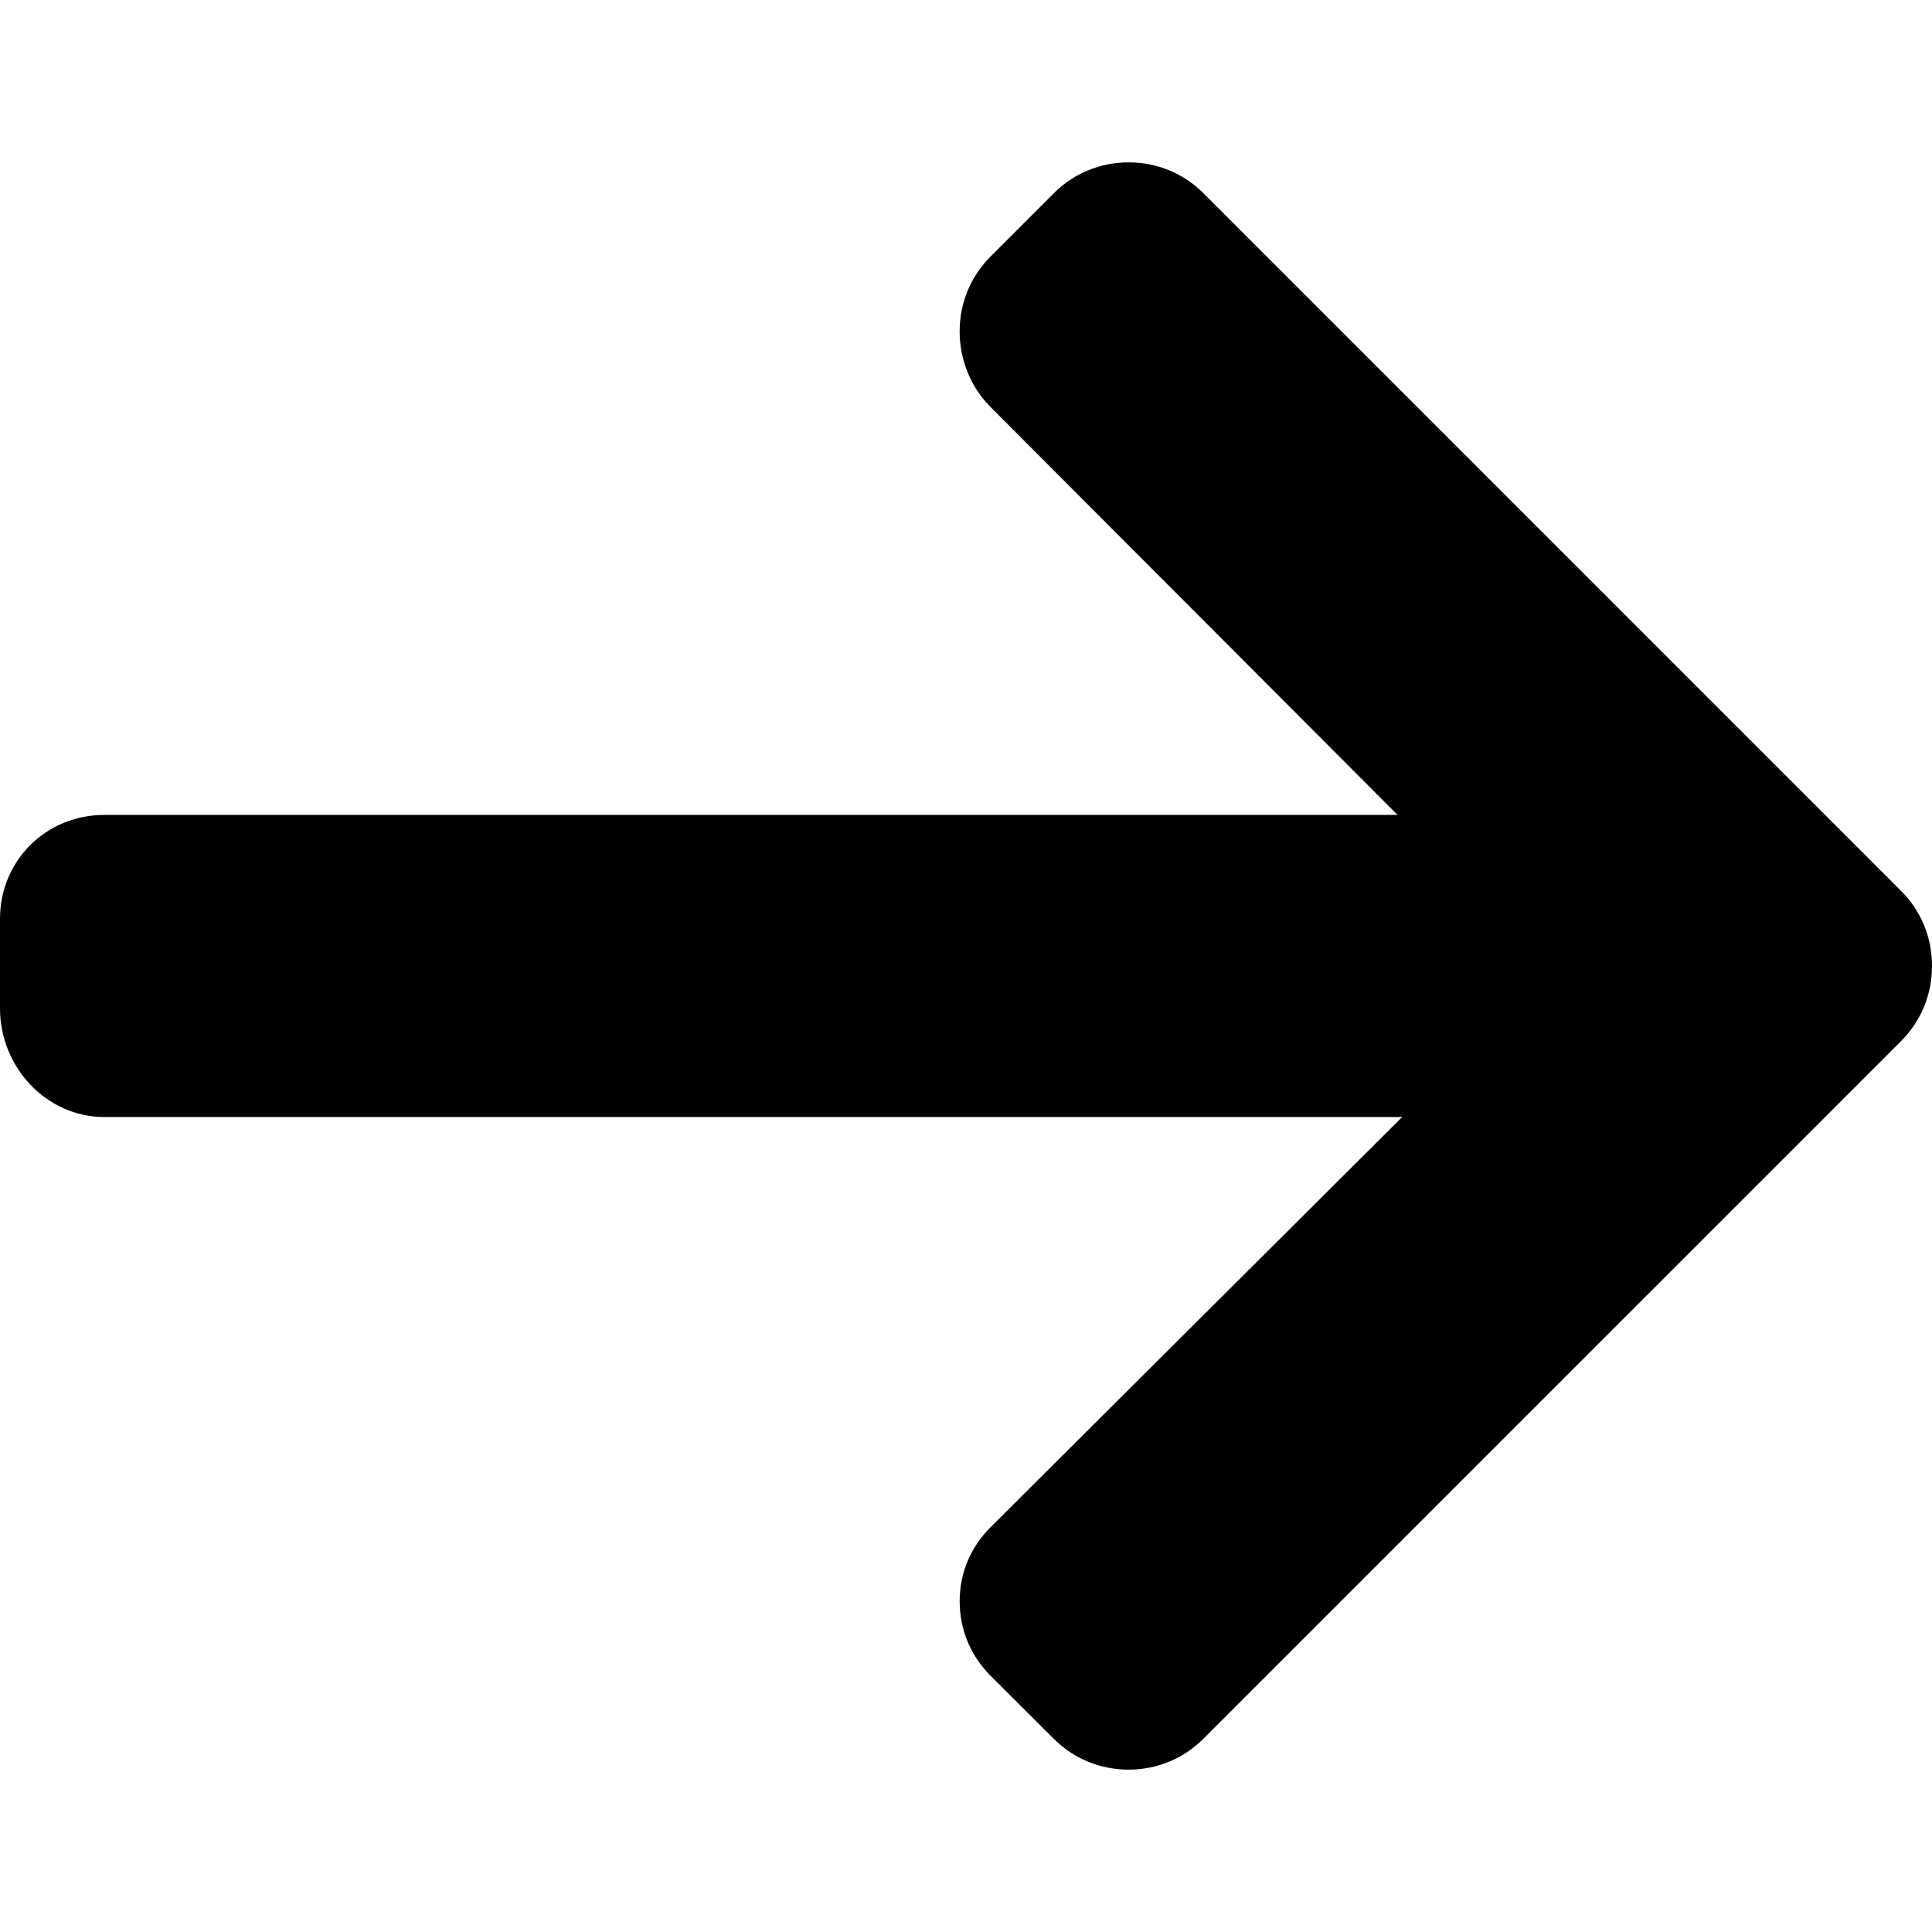
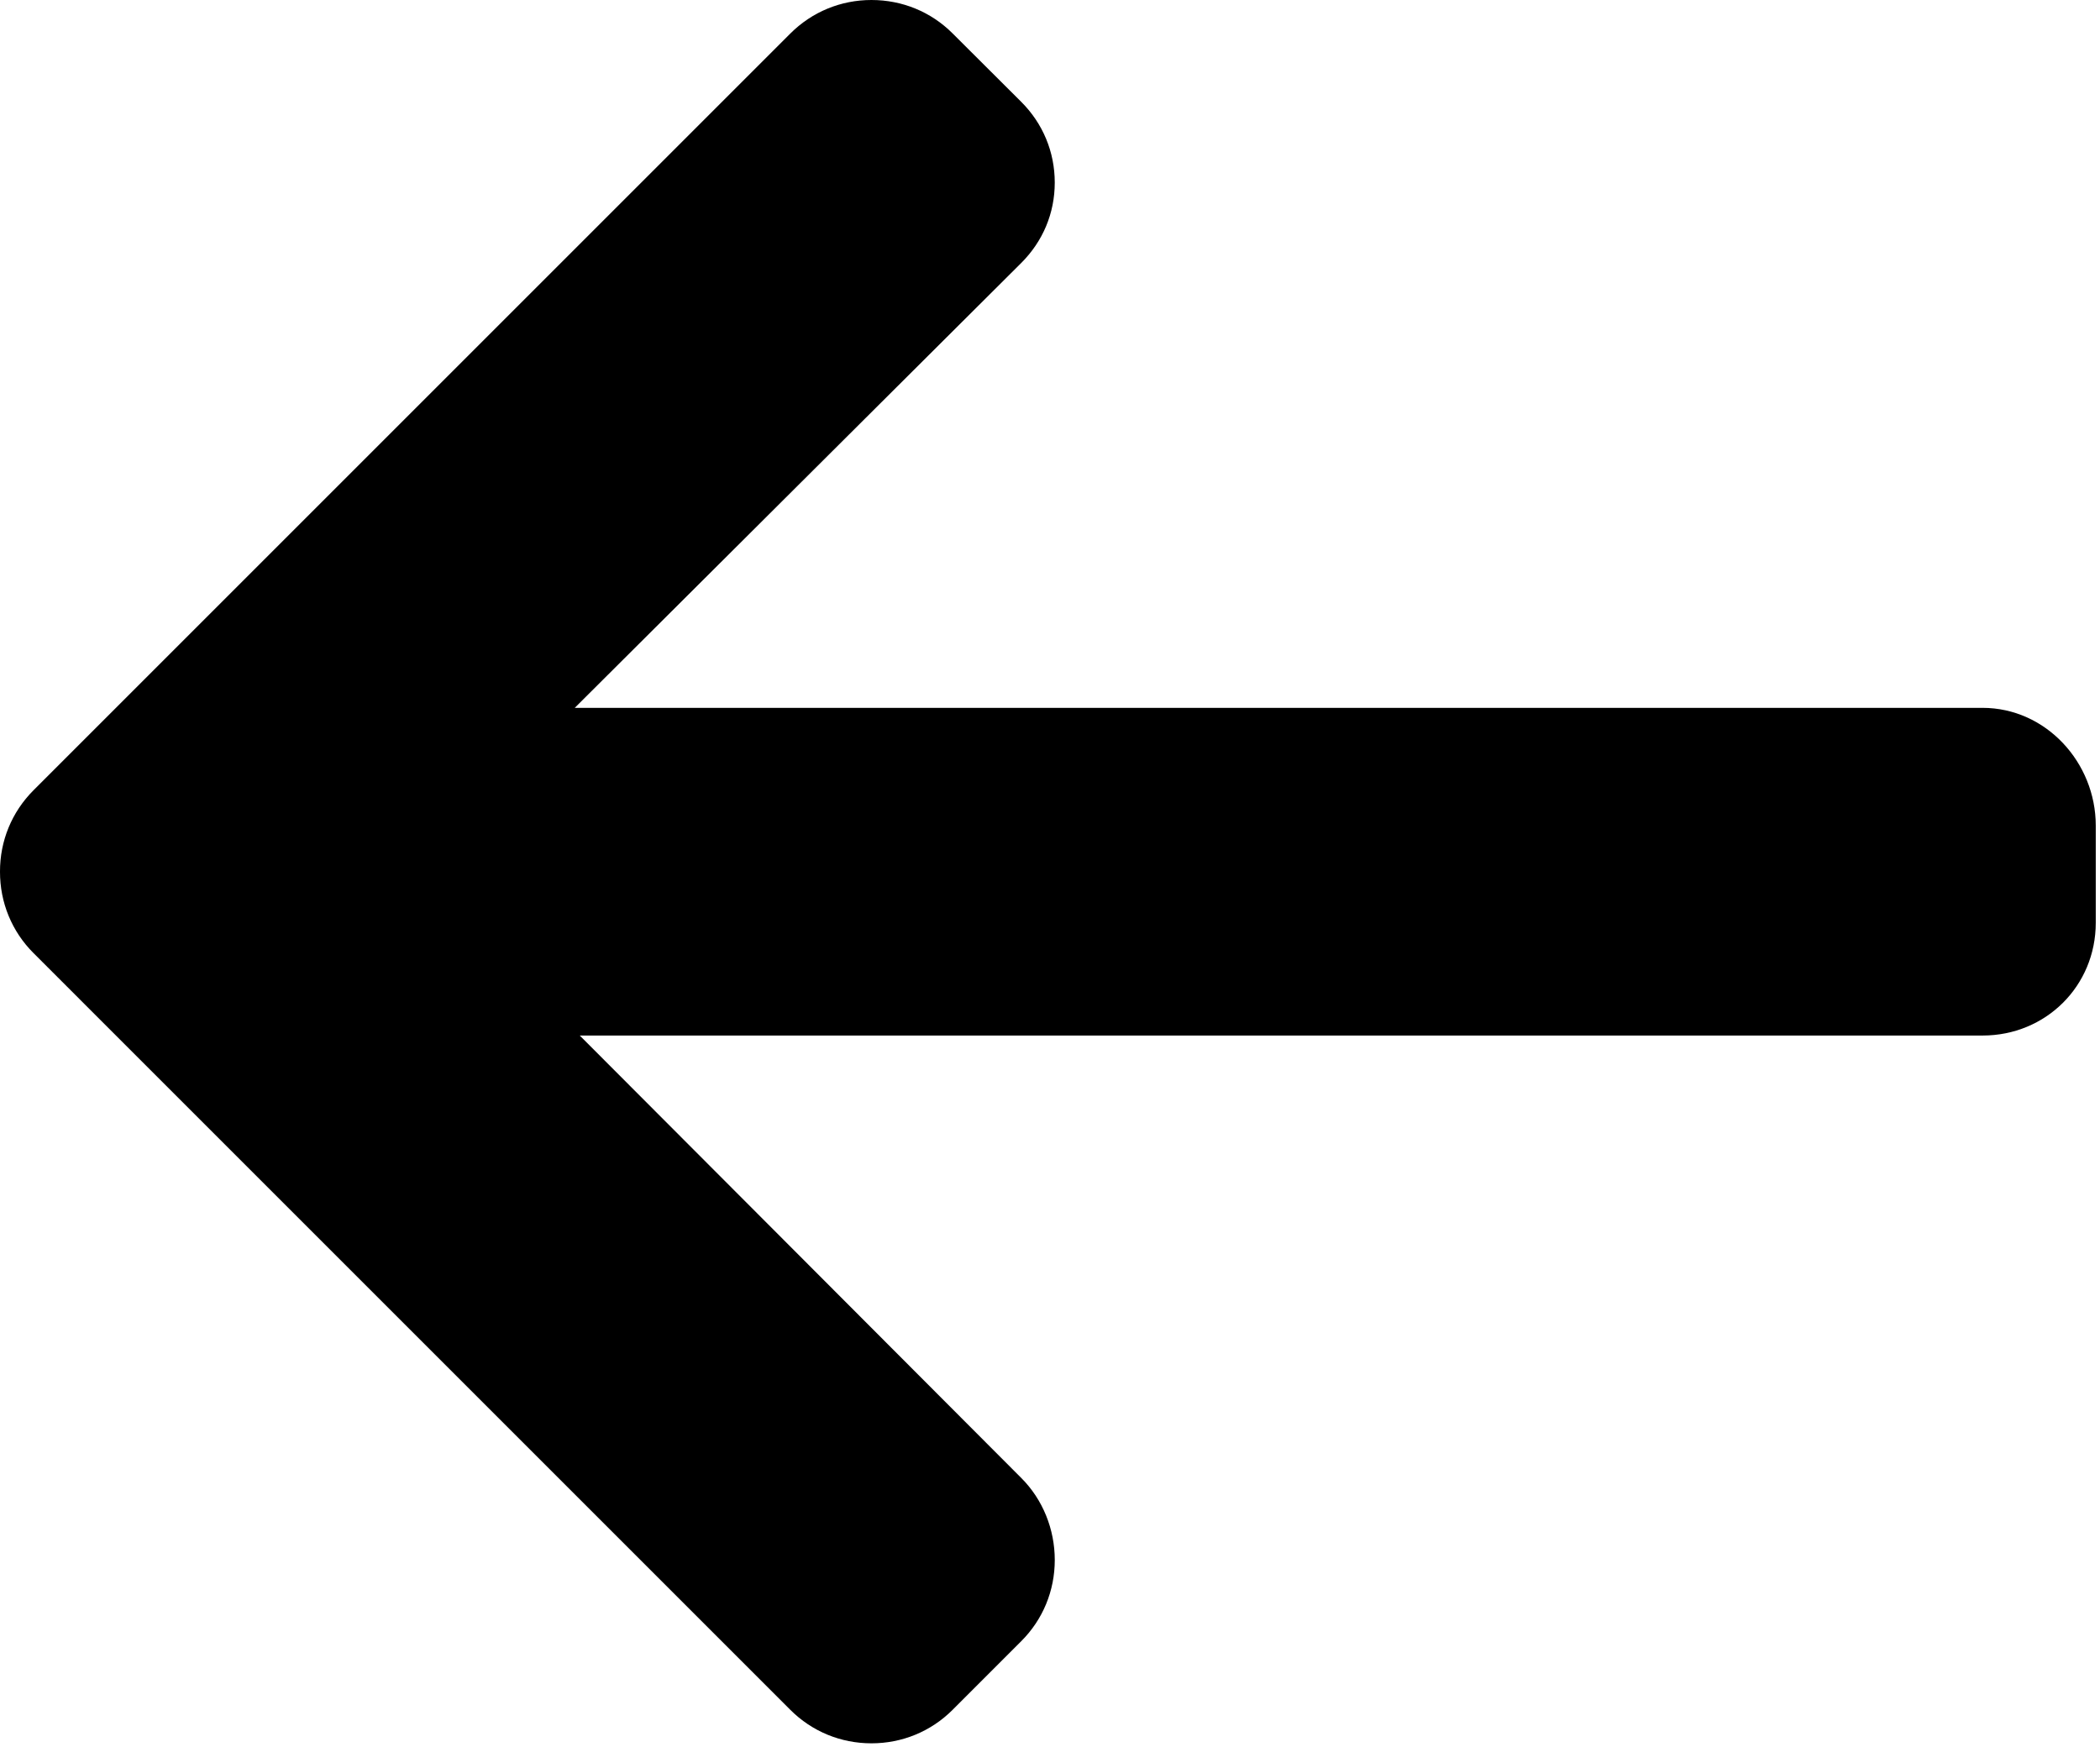
- <svg xmlns="http://www.w3.org/2000/svg" version="1.1" id="Layer_1" x="0px" y="0px" viewBox="0 0 492.004 492.004" style="enable-background:new 0 0 492.004 492.004;" xml:space="preserve">
-   <g>
-     <g>
-       <path d="M484.14,226.886L306.46,49.202c-5.072-5.072-11.832-7.856-19.04-7.856c-7.216,0-13.972,2.788-19.044,7.856l-16.132,16.136    c-5.068,5.064-7.86,11.828-7.86,19.04c0,7.208,2.792,14.2,7.86,19.264L355.9,207.526H26.58C11.732,207.526,0,219.15,0,234.002    v22.812c0,14.852,11.732,27.648,26.58,27.648h330.496L252.248,388.926c-5.068,5.072-7.86,11.652-7.86,18.864    c0,7.204,2.792,13.88,7.86,18.948l16.132,16.084c5.072,5.072,11.828,7.836,19.044,7.836c7.208,0,13.968-2.8,19.04-7.872    l177.68-177.68c5.084-5.088,7.88-11.88,7.86-19.1C492.02,238.762,489.228,231.966,484.14,226.886z" />
-     </g>
-   </g>
-   <g>
- </g>
-   <g>
- </g>
-   <g>
- </g>
-   <g>
- </g>
-   <g>
- </g>
-   <g>
- </g>
-   <g>
- </g>
-   <g>
- </g>
-   <g>
- </g>
-   <g>
- </g>
-   <g>
- </g>
-   <g>
- </g>
-   <g>
- </g>
-   <g>
- </g>
-   <g>
- </g>
+ <svg xmlns="http://www.w3.org/2000/svg" width="493" height="410" viewBox="0 0 493 410" fill="none">
+   <path d="M7.864 223.772L185.544 401.456C190.616 406.528 197.376 409.312 204.584 409.312C211.8 409.312 218.556 406.524 223.628 401.456L239.76 385.32C244.828 380.256 247.62 373.492 247.62 366.28C247.62 359.072 244.828 352.08 239.76 347.016L136.104 243.132L465.424 243.132C480.272 243.132 492.004 231.508 492.004 216.656L492.004 193.844C492.004 178.992 480.272 166.196 465.424 166.196L134.928 166.196L239.756 61.732C244.824 56.66 247.616 50.08 247.616 42.868C247.616 35.664 244.824 28.988 239.756 23.92L223.624 7.836C218.552 2.764 211.796 6.02102e-06 204.58 5.39017e-06C197.372 4.76003e-06 190.612 2.8 185.54 7.872L7.86 185.552C2.776 190.64 -0.02 197.432 -7.36608e-05 204.652C-0.016 211.896 2.776 218.692 7.864 223.772Z" fill="currentColor" />
</svg>
